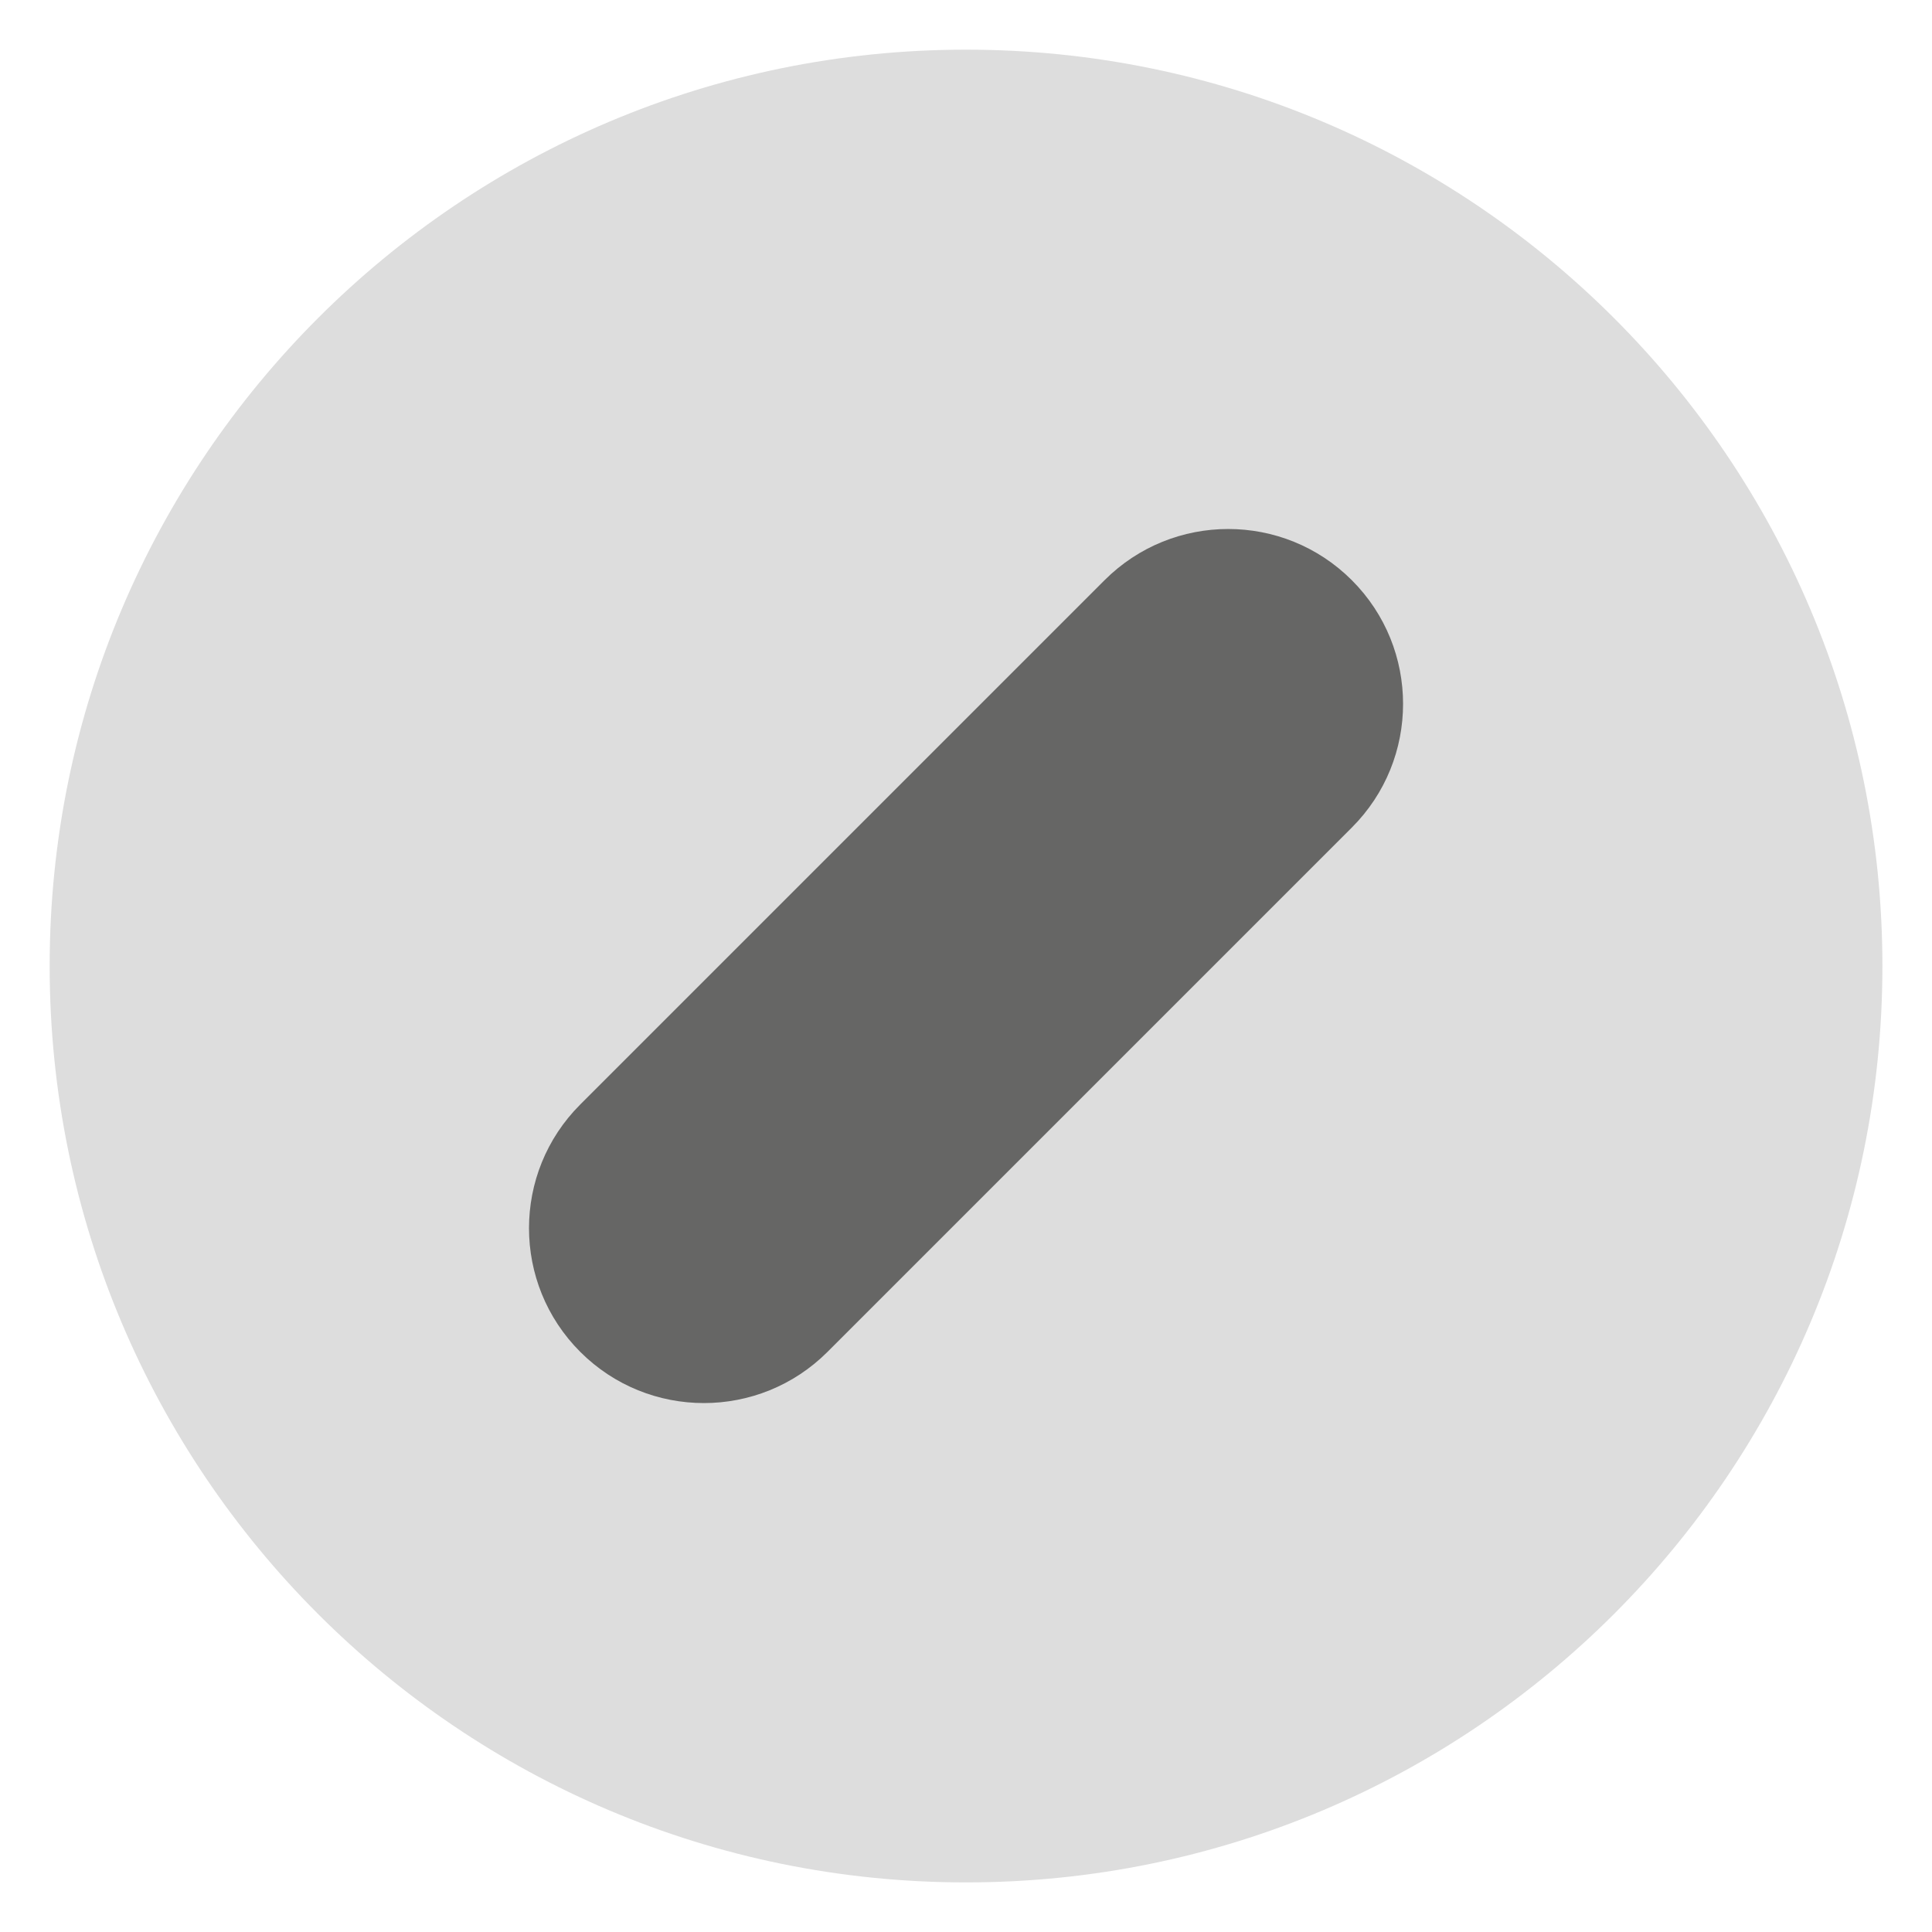
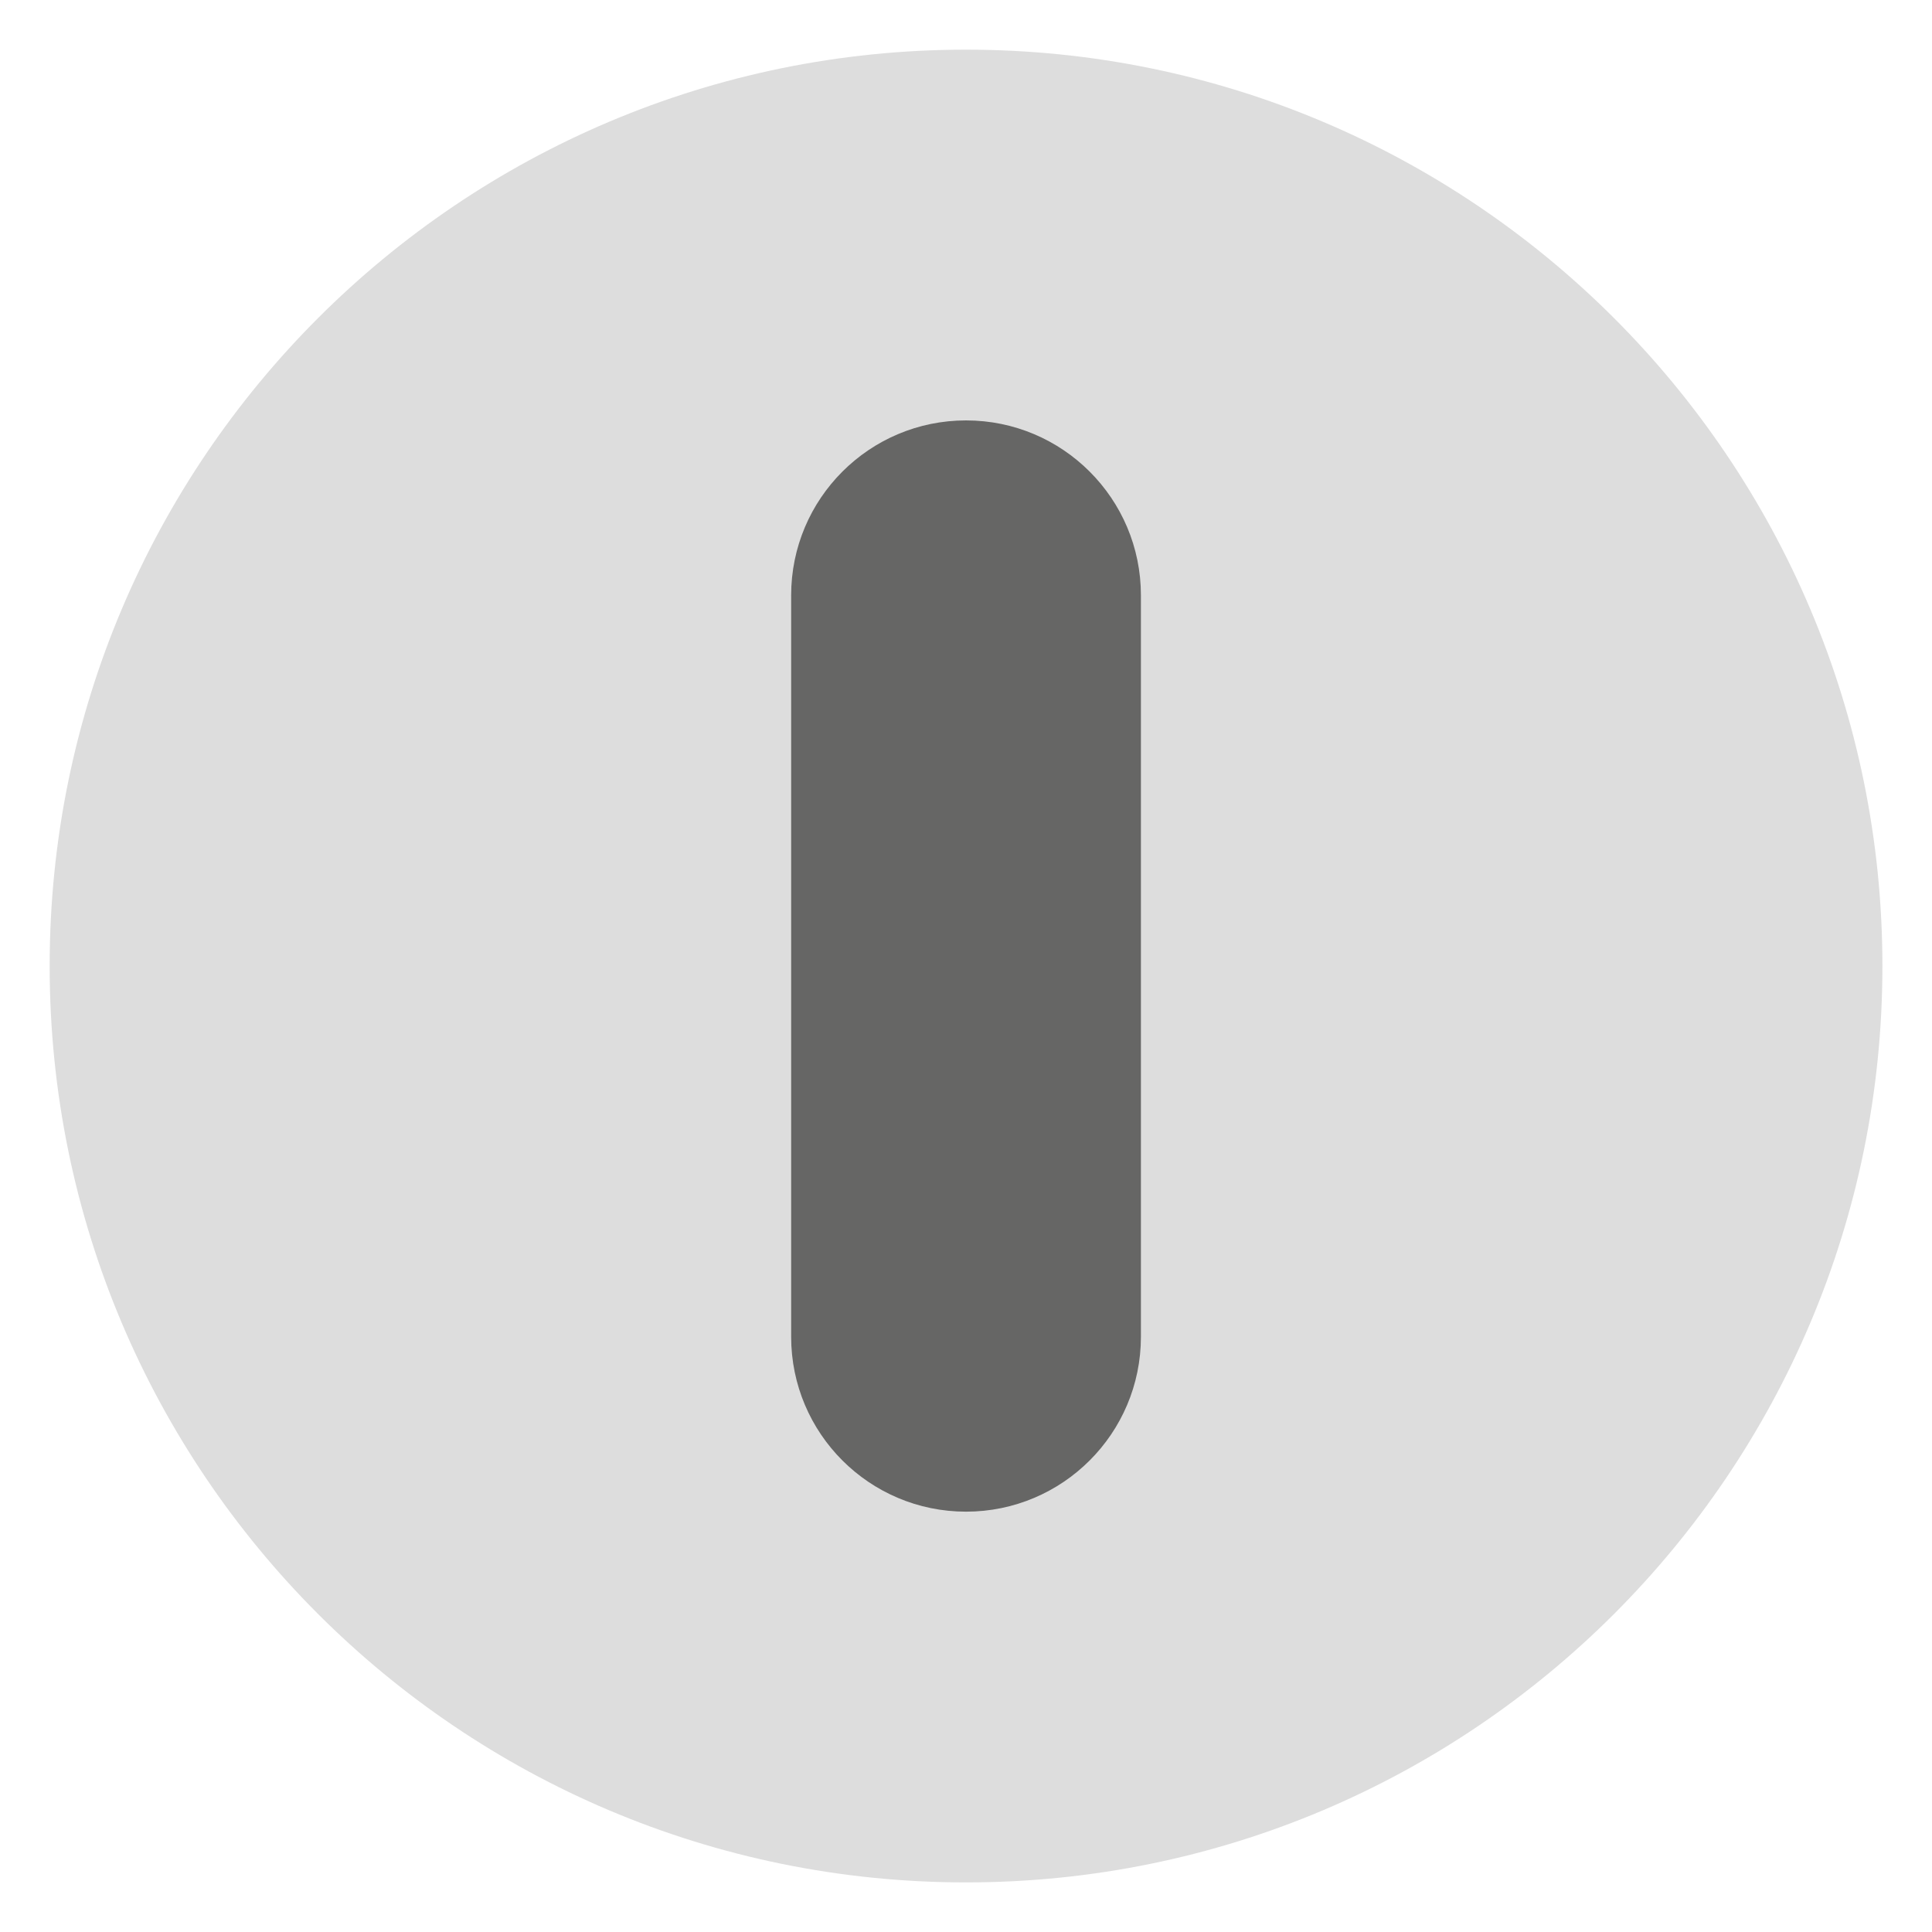
<svg xmlns="http://www.w3.org/2000/svg" width="27.619" height="27.619" viewBox="-13.81 -13.81 27.619 27.619">
  <circle r="13.1" fill="#ddd" />
-   <rect x="-2.5" y="-7.8" width="5" height="15.6" rx="2.5" fill="#666665" transform="rotate(45)" />
+   <rect x="-2.5" y="-7.8" width="5" height="15.6" rx="2.5" fill="#666665" />
</svg>
